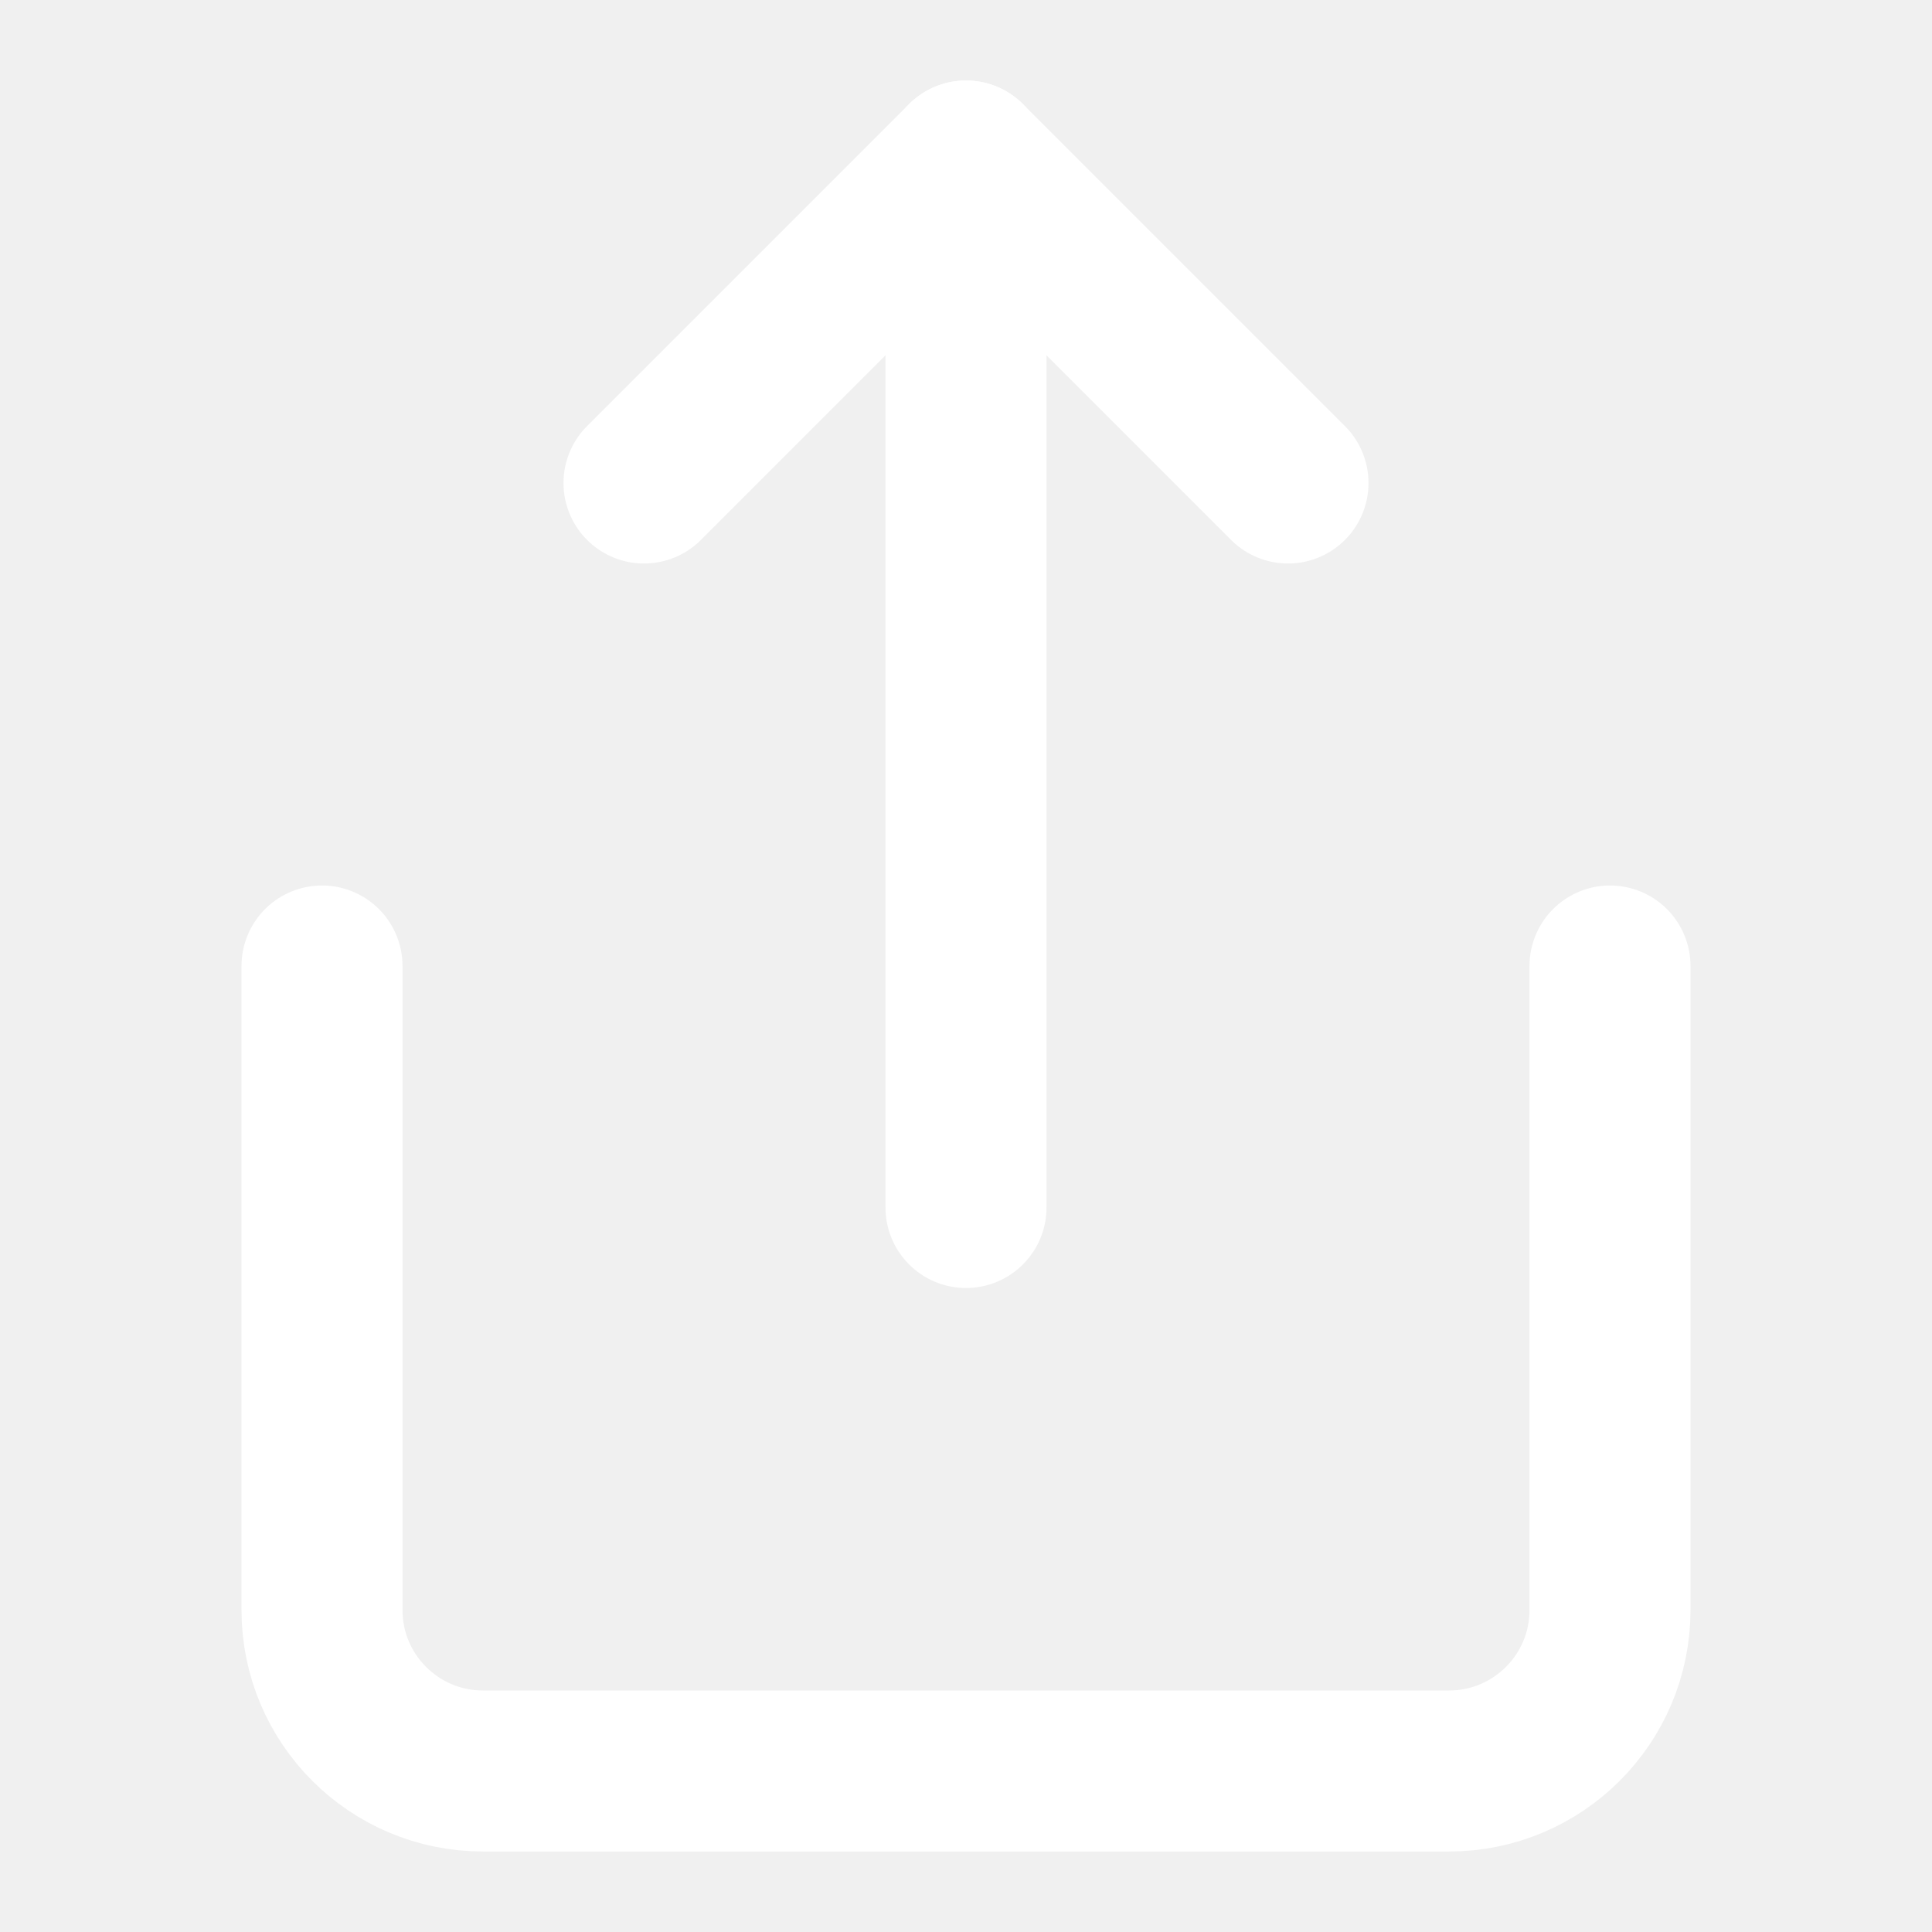
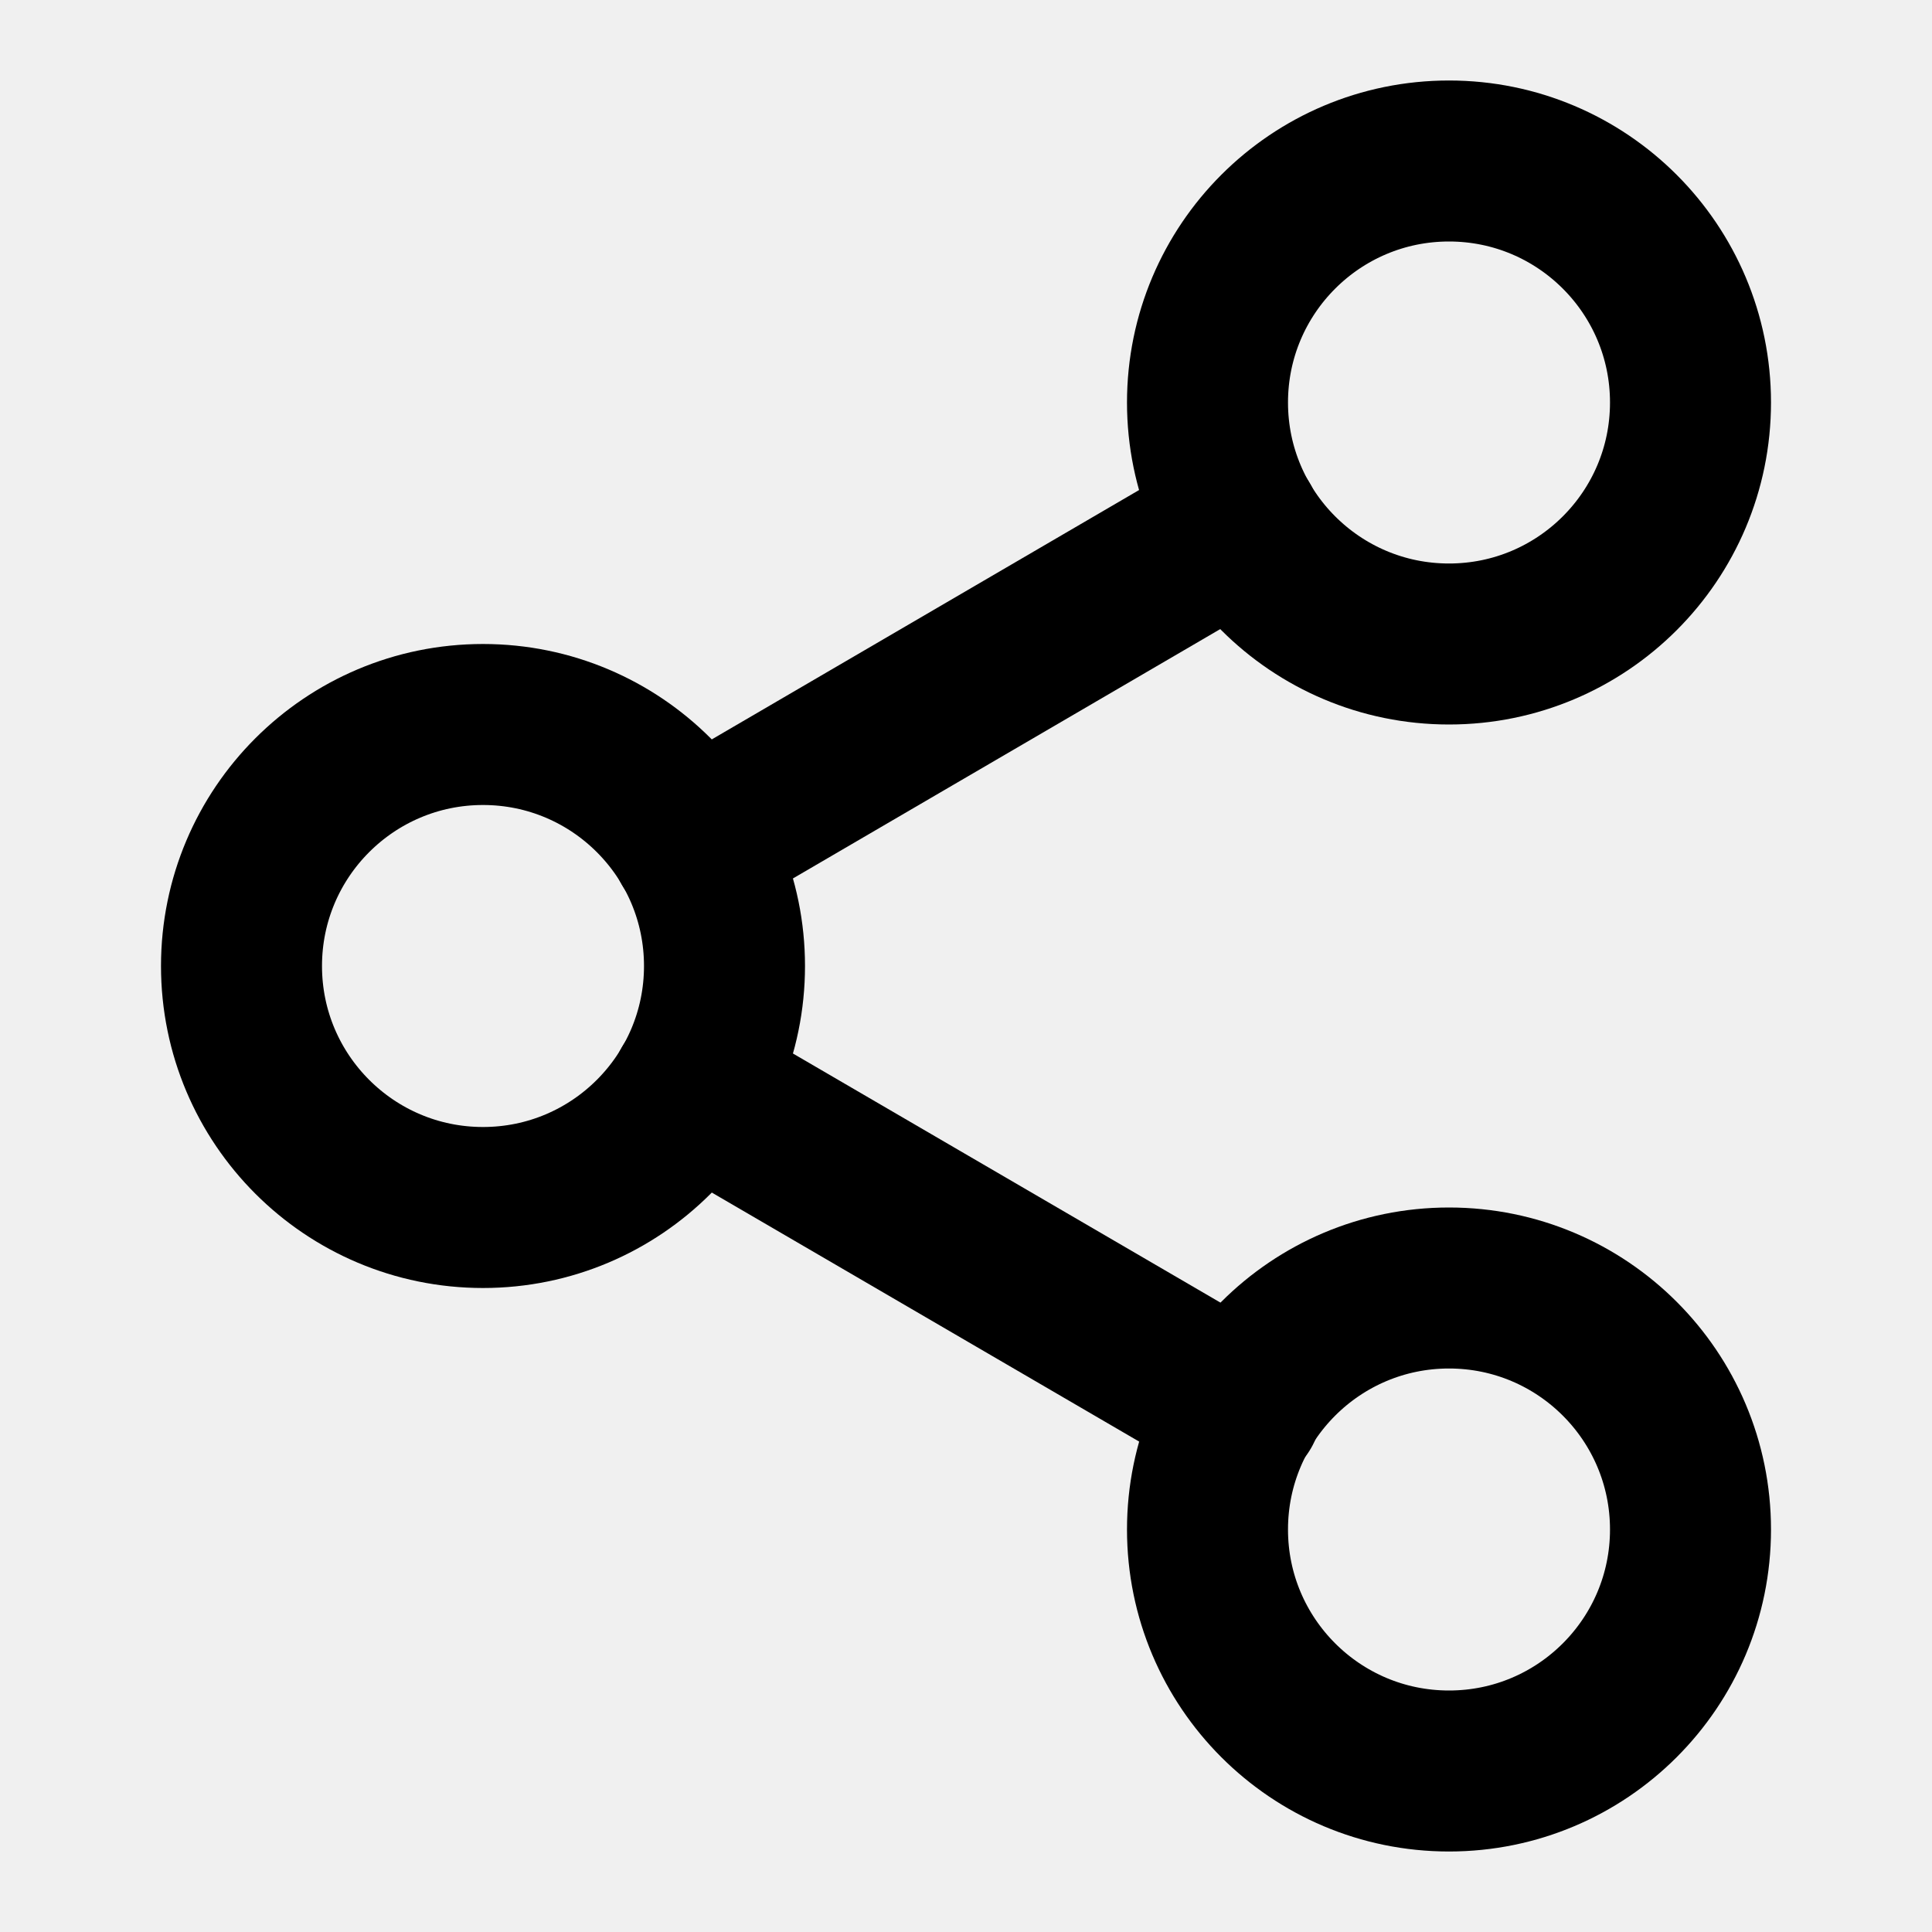
- <svg xmlns="http://www.w3.org/2000/svg" viewBox="0 0 24 24" fill="none" stroke="white" stroke-width="2" stroke-linecap="round" stroke-linejoin="round">
-   <path d="M4 12v8a2 2 0 0 0 2 2h12a2 2 0 0 0 2-2v-8" />
-   <polyline points="16 6 12 2 8 6" />
-   <line x1="12" y1="2" x2="12" y2="15" />
+ <svg xmlns="http://www.w3.org/2000/svg" viewBox="0 0 24 24" fill="none" stroke="black" stroke-width="2" stroke-linecap="round" stroke-linejoin="round">
+   <circle cx="18" cy="5" r="3" />
+   <circle cx="6" cy="12" r="3" />
+   <circle cx="18" cy="19" r="3" />
+   <line x1="8.59" y1="13.51" x2="15.42" y2="17.49" />
+   <line x1="15.41" y1="6.51" x2="8.59" y2="10.49" />
</svg>
